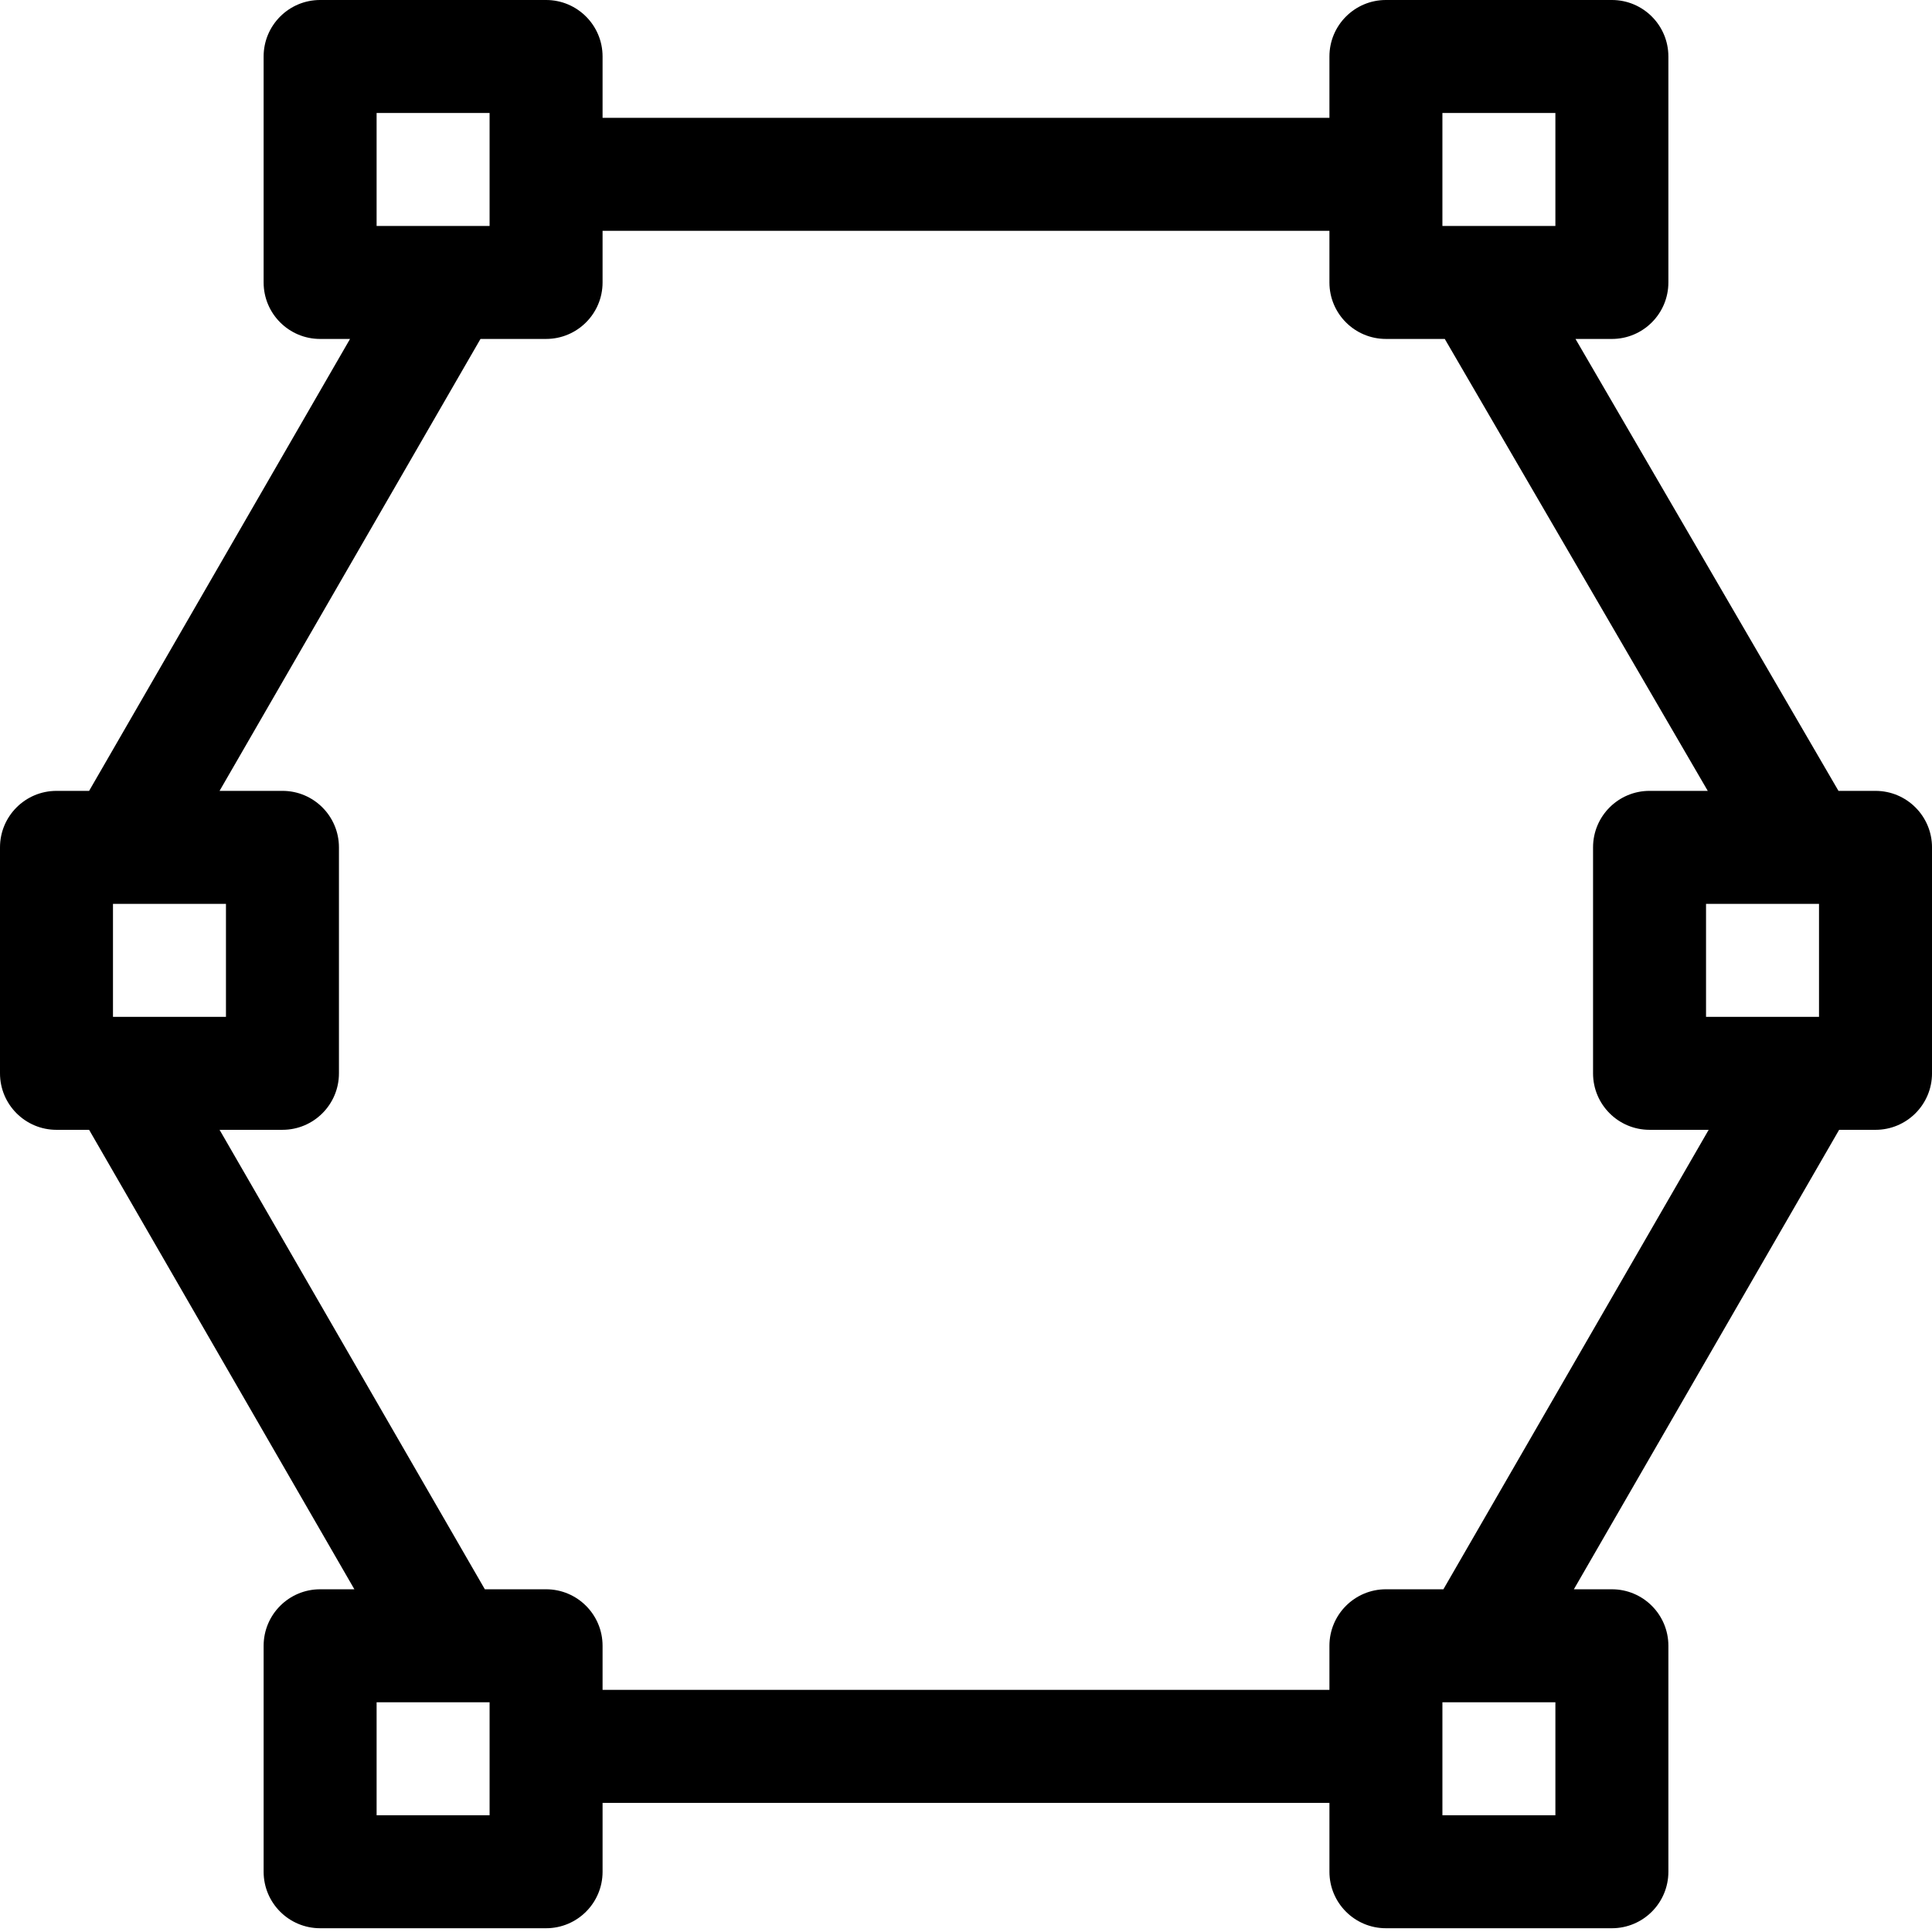
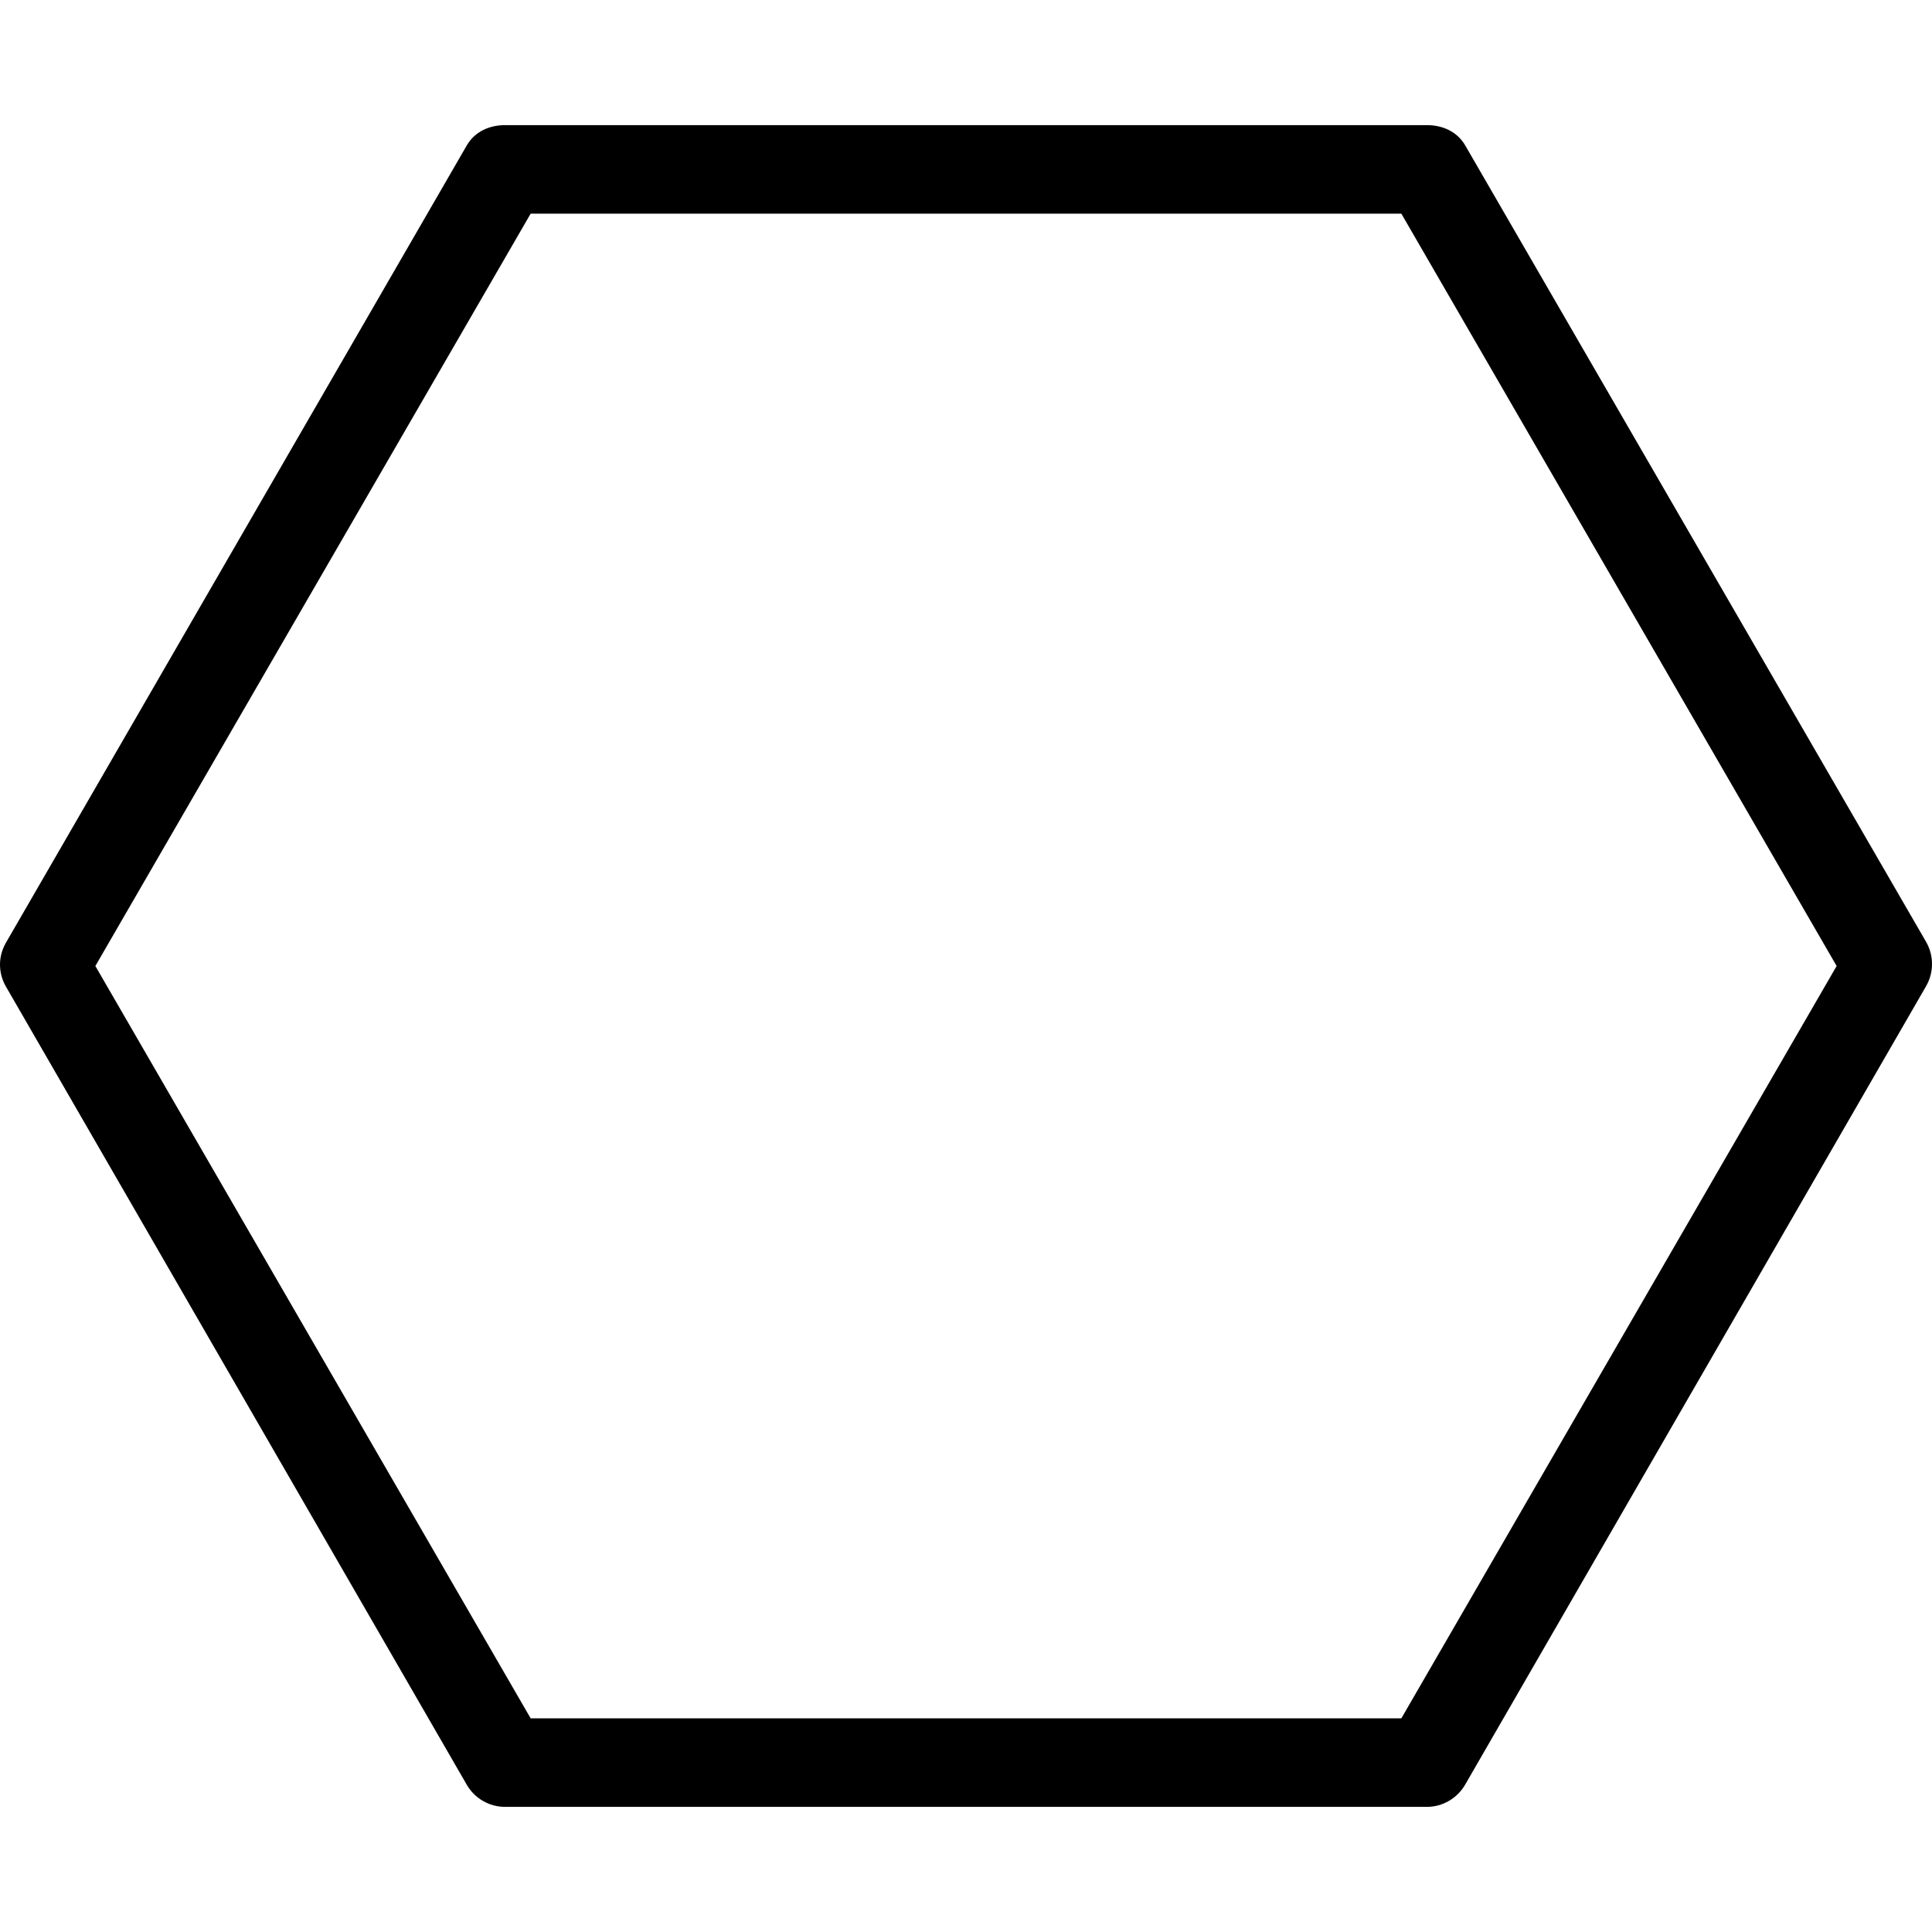
- <svg xmlns="http://www.w3.org/2000/svg" height="512pt" viewBox="0 0 512 512" width="512pt">
-   <path d="m497.027 209.59h-9.812l-69.691-119.766h9.641c8.27 0 14.973-6.703 14.973-14.969v-59.883c0-8.27-6.703-14.973-14.973-14.973h-59.883c-8.266 0-14.969 6.703-14.969 14.973v16.254h-192.625v-16.254c0-8.27-6.703-14.973-14.969-14.973h-59.883c-8.27 0-14.973 6.703-14.973 14.973v59.883c0 8.266 6.703 14.969 14.973 14.969h7.926l-69.148 119.766h-8.641c-8.27 0-14.973 6.703-14.973 14.973v59.883c0 8.266 6.703 14.969 14.973 14.969h8.641l70.301 121.762h-9.078c-8.27 0-14.973 6.703-14.973 14.973v59.883c0 8.27 6.703 14.969 14.973 14.969h59.883c8.266 0 14.969-6.699 14.969-14.969v-18.254h192.625v18.254c0 8.27 6.703 14.969 14.969 14.969h59.883c8.27 0 14.973-6.699 14.973-14.969v-59.883c0-8.27-6.703-14.973-14.973-14.973h-10.074l70.297-121.762h9.641c8.27 0 14.973-6.703 14.973-14.969v-59.883c0-8.27-6.703-14.973-14.973-14.973zm-14.969 29.941v29.941h-29.941v-29.941zm-99.805-209.59h29.941v29.941h-29.941zm-282.449 0h29.941v29.941h-29.941zm-69.863 239.531v-29.941h29.941v29.941zm99.805 211.586h-29.941v-29.941h29.941zm282.449 0h-29.941v-29.941h29.941zm-29.68-59.883h-15.234c-8.266 0-14.969 6.703-14.969 14.973v11.688h-192.625v-11.688c0-8.27-6.703-14.973-14.969-14.973h-16.23l-70.301-121.762h16.668c8.266 0 14.969-6.703 14.969-14.969v-59.883c0-8.27-6.703-14.973-14.969-14.973h-16.668l69.148-119.766h17.383c8.266 0 14.969-6.703 14.969-14.969v-13.688h192.625v13.688c0 8.266 6.703 14.969 14.969 14.969h15.598l69.695 119.766h-15.43c-8.266 0-14.969 6.703-14.969 14.973v59.883c0 8.266 6.703 14.969 14.969 14.969h15.672zm0 0" />
+ <svg xmlns="http://www.w3.org/2000/svg" version="1.1" id="Capa_1" x="0px" y="0px" viewBox="0 0 512 512" style="enable-background:new 0 0 512 512;" xml:space="preserve">
+   <g>
+     <g>
+       <path d="M510.432,249.597L388.297,38.537c-2.096-3.631-5.967-5.378-10.159-5.378H133.861c-4.192,0-8.063,1.747-10.159,5.378    L1.567,249.841c-2.09,3.631-2.09,7.976,0,11.607l122.135,211.535c2.096,3.632,5.967,5.858,10.159,5.858h244.276    c4.192,0,8.063-2.288,10.159-5.919l122.135-211.569C512.523,257.722,512.523,253.228,510.432,249.597z M371.369,455.384H140.63    L25.27,256.003L140.63,56.616h230.738l115.36,199.387L371.369,455.384z" />
+     </g>
+   </g>
+   <g>
+ </g>
+   <g>
+ </g>
+   <g>
+ </g>
+   <g>
+ </g>
+   <g>
+ </g>
+   <g>
+ </g>
+   <g>
+ </g>
+   <g>
+ </g>
+   <g>
+ </g>
+   <g>
+ </g>
+   <g>
+ </g>
+   <g>
+ </g>
+   <g>
+ </g>
+   <g>
+ </g>
+   <g>
+ </g>
</svg>
